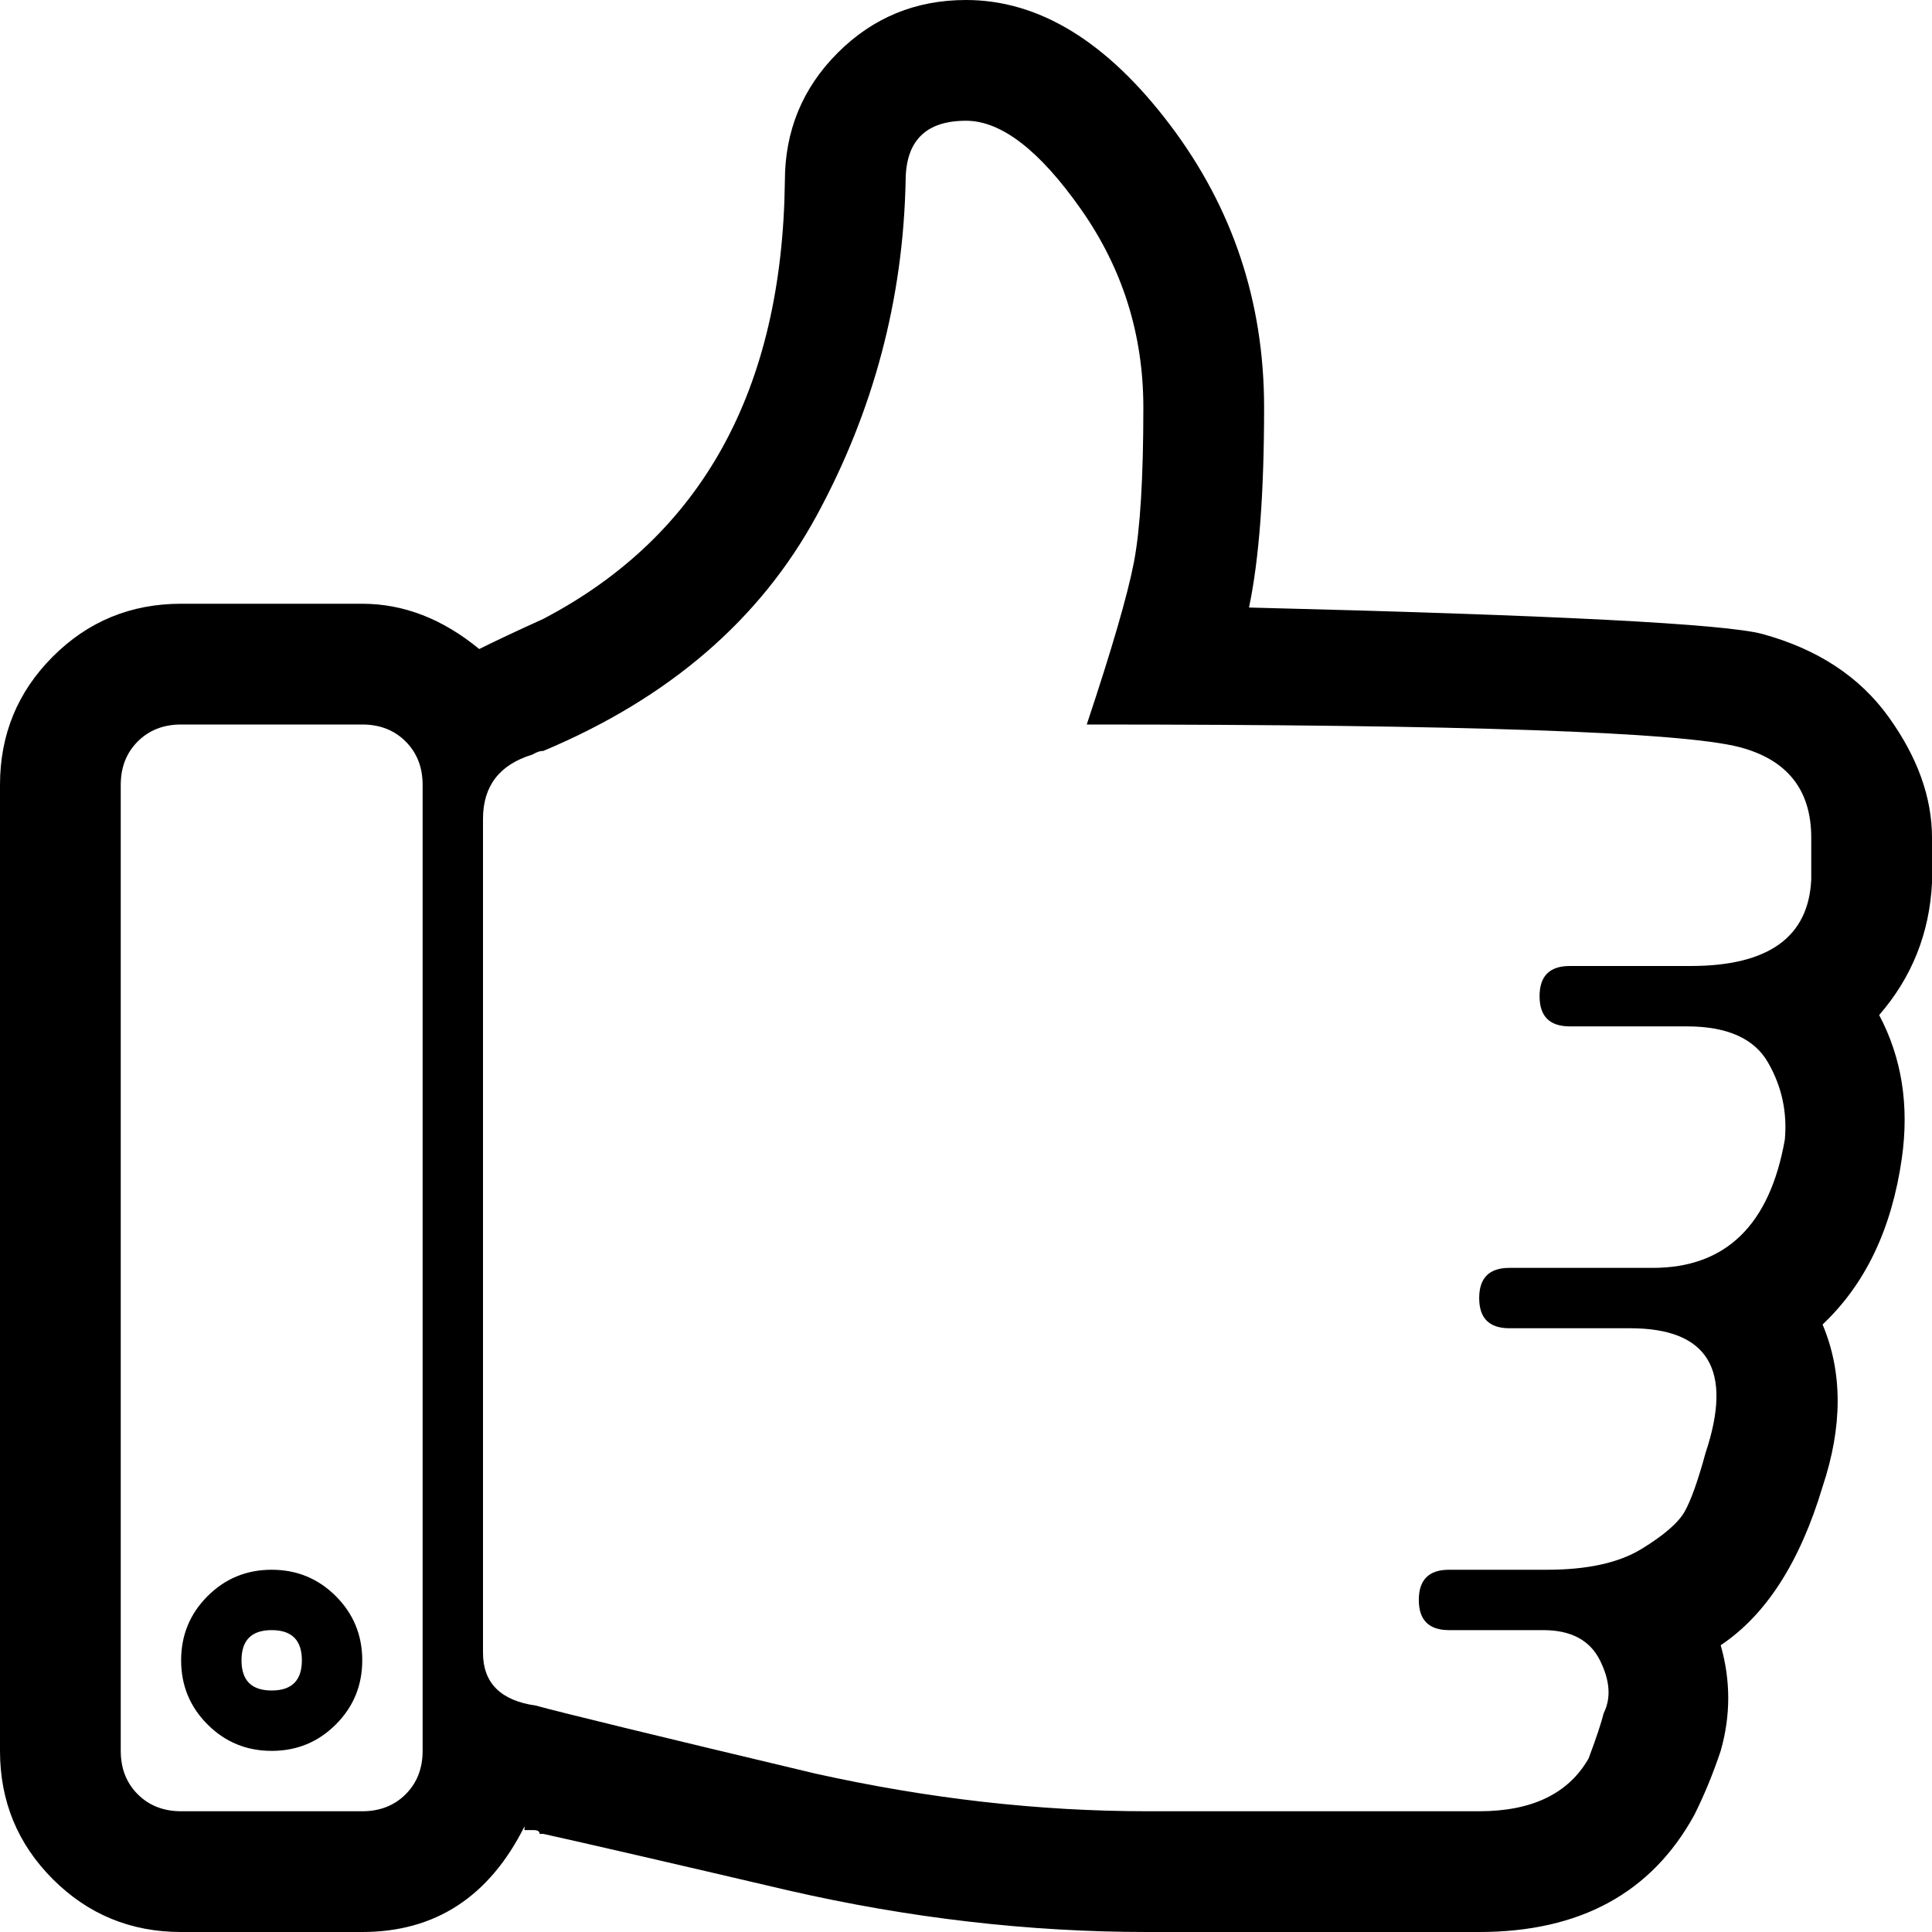
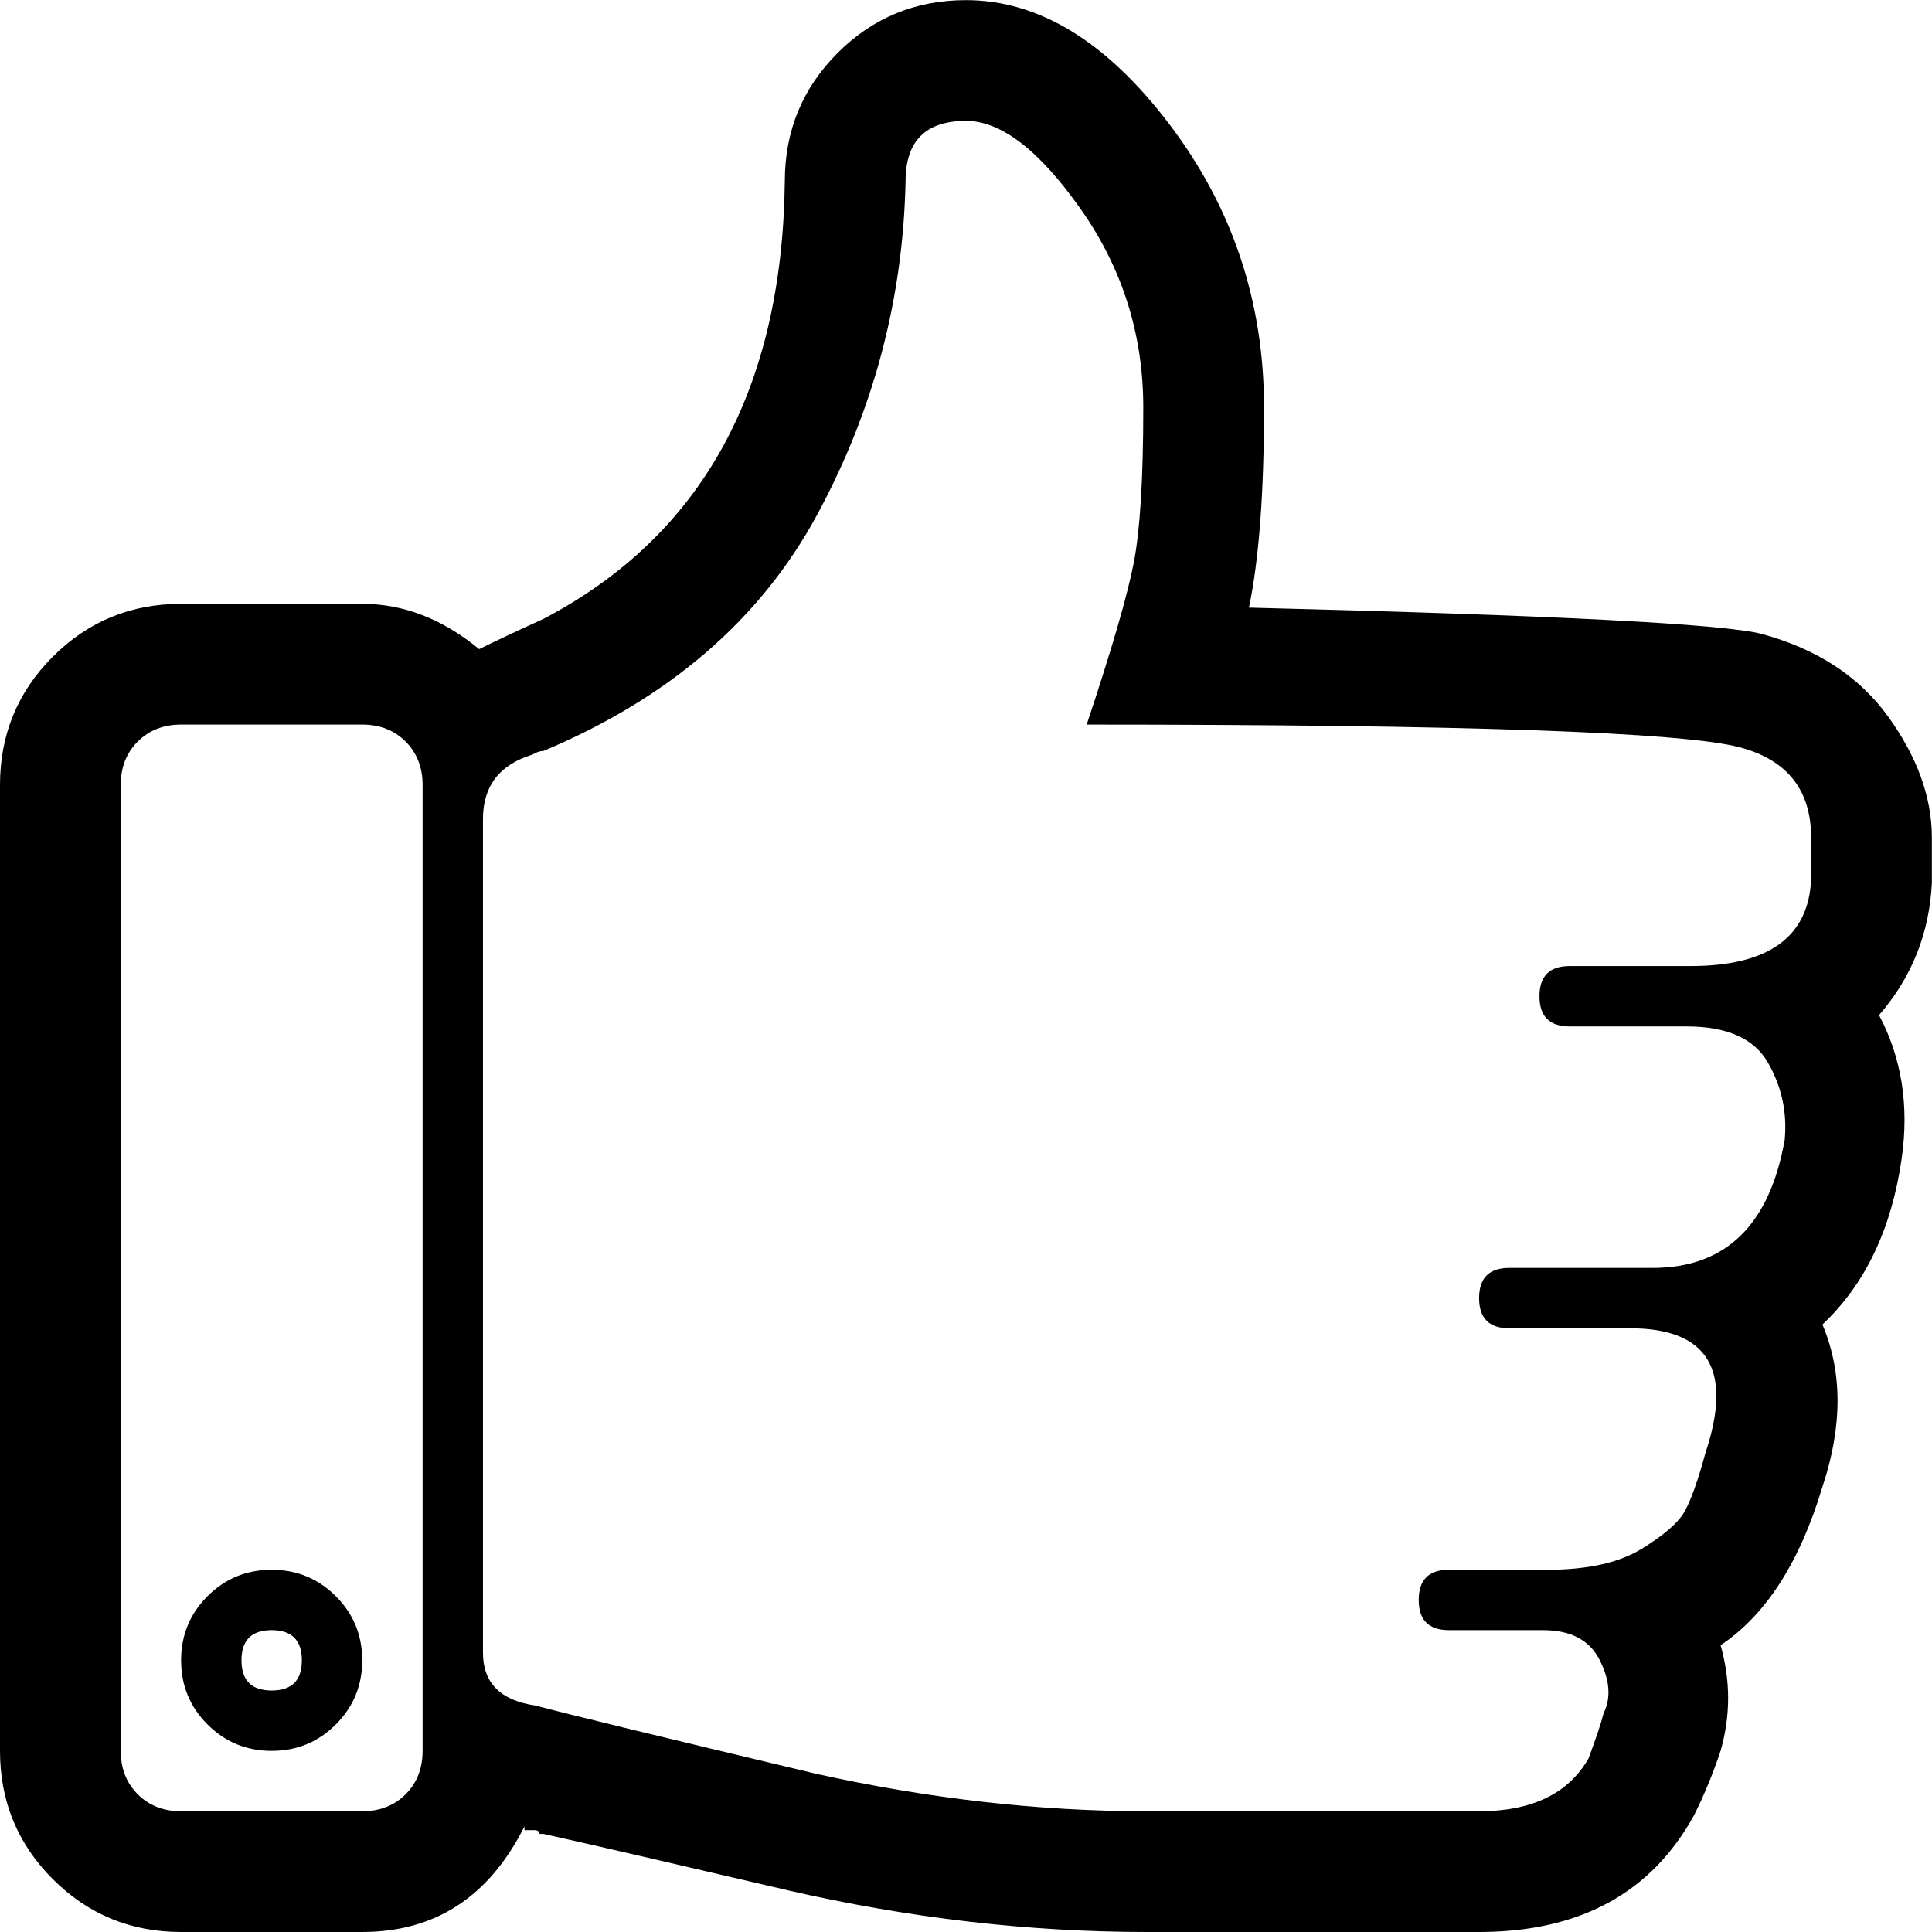
- <svg xmlns="http://www.w3.org/2000/svg" height="1000px" width="1000px">
-   <g>
-     <path d="M0 906.25c0 0 0 -500 0 -500c0 -26.042 9.115 -48.177 27.344 -66.406c18.229 -18.229 40.364 -27.344 66.406 -27.344c0 0 93.75 0 93.75 0c21.384 0 41.567 7.813 60.547 23.438c7.812 -3.907 18.88 -9.115 33.203 -15.625c82.031 -42.969 123.698 -118.49 125 -226.563c0 -26.042 9.115 -48.177 27.344 -66.406c18.229 -18.229 40.364 -27.344 66.406 -27.344c37.76 0 72.917 21.484 105.469 64.453c32.552 42.969 48.828 91.797 48.828 146.484c0 44.271 -2.604 78.777 -7.813 103.516c157.552 3.906 246.094 8.464 265.625 13.672c28.646 7.812 50.456 22.135 65.43 42.969c14.974 20.833 22.461 41.666 22.461 62.5c0 0 0 15.625 0 15.625c0 0 0 7.812 0 7.812c-1.302 26.042 -10.417 48.828 -27.344 68.36c11.719 22.135 15.625 46.875 11.719 74.218c-5.208 36.459 -18.88 65.105 -41.016 85.938c10.417 24.739 10.417 52.734 0 83.984c-11.718 39.063 -29.297 66.406 -52.734 82.031c5.208 18.23 5.208 36.459 0 54.688c-3.906 11.719 -8.464 22.786 -13.672 33.203c-22.135 40.365 -59.245 60.547 -111.328 60.547c0 0 -171.875 0 -171.875 0c-61.198 0 -123.047 -7.161 -185.547 -21.484c-61.198 -14.323 -103.515 -24.089 -126.953 -29.297c0 0 -1.953 0 -1.953 0c0 -1.302 -0.977 -1.953 -2.93 -1.953c0 0 -4.883 0 -4.883 0c0 0 0 -1.954 0 -1.954c-18.229 36.459 -46.224 54.688 -83.984 54.688c0 0 -93.75 0 -93.75 0c-26.042 0 -48.177 -9.115 -66.406 -27.344c-18.229 -18.229 -27.344 -40.364 -27.344 -66.406c0 0 0 0 0 0m62.5 0c0 9.115 2.93 16.602 8.789 22.461c5.859 5.859 13.346 8.789 22.461 8.789c0 0 93.75 0 93.75 0c9.115 0 16.602 -2.93 22.461 -8.789c5.859 -5.859 8.789 -13.346 8.789 -22.461c0 0 0 -500 0 -500c0 -9.115 -2.93 -16.602 -8.789 -22.461c-5.859 -5.859 -13.346 -8.789 -22.461 -8.789c0 0 -93.75 0 -93.75 0c-9.115 0 -16.602 2.93 -22.461 8.789c-5.859 5.859 -8.789 13.346 -8.789 22.461c0 0 0 500 0 500c0 0 0 0 0 0m31.25 -46.875c0 -13.021 4.557 -24.089 13.672 -33.203c9.114 -9.115 20.182 -13.672 33.203 -13.672c13.021 0 24.089 4.557 33.203 13.672c9.115 9.114 13.672 20.182 13.672 33.203c0 13.021 -4.557 24.089 -13.672 33.203c-9.114 9.115 -20.182 13.672 -33.203 13.672c-13.021 0 -24.089 -4.557 -33.203 -13.672c-9.115 -9.114 -13.672 -20.182 -13.672 -33.203c0 0 0 0 0 0m31.25 0c0 10.417 5.208 15.625 15.625 15.625c10.417 0 15.625 -5.208 15.625 -15.625c0 -10.417 -5.208 -15.625 -15.625 -15.625c-10.417 0 -15.625 5.208 -15.625 15.625c0 0 0 0 0 0m125 -3.906c0 15.625 9.115 24.739 27.344 27.343c14.323 3.907 62.5 15.625 144.531 35.157c58.594 13.021 115.885 19.531 171.875 19.531c0 0 171.875 0 171.875 0c27.344 0 46.224 -9.115 56.641 -27.344c3.906 -10.416 6.51 -18.229 7.812 -23.437c3.906 -7.813 3.255 -16.927 -1.953 -27.344c-5.208 -10.417 -14.974 -15.625 -29.297 -15.625c0 0 -48.828 0 -48.828 0c-10.417 0 -15.625 -5.208 -15.625 -15.625c0 -10.417 5.208 -15.625 15.625 -15.625c0 0 50.781 0 50.781 0c20.834 0 37.11 -3.581 48.828 -10.742c11.719 -7.162 19.206 -13.672 22.461 -19.531c3.256 -5.86 6.836 -15.951 10.743 -30.274c14.322 -42.969 1.302 -64.453 -39.063 -64.453c0 0 -62.5 0 -62.5 0c-10.417 0 -15.625 -5.208 -15.625 -15.625c0 -10.417 5.208 -15.625 15.625 -15.625c0 0 74.219 0 74.219 0c37.76 0 60.547 -22.135 68.359 -66.406c1.302 -14.323 -1.627 -27.67 -8.789 -40.039c-7.161 -12.37 -21.159 -18.555 -41.992 -18.555c0 0 -60.547 0 -60.547 0c-10.417 0 -15.625 -5.208 -15.625 -15.625c0 -10.417 5.208 -15.625 15.625 -15.625c0 0 62.5 0 62.5 0c40.365 0 61.198 -14.974 62.5 -44.922c0 0 0 -21.484 0 -21.484c0 -24.74 -12.37 -40.365 -37.109 -46.875c-29.948 -7.813 -142.579 -11.719 -337.891 -11.719c13.021 -39.063 21.159 -67.057 24.414 -83.984c3.255 -16.927 4.883 -43.62 4.883 -80.079c0 -37.76 -10.742 -71.94 -32.227 -102.539c-21.484 -30.599 -41.341 -45.898 -59.57 -45.898c-20.833 0 -31.25 10.417 -31.25 31.25c-1.302 61.198 -16.602 118.815 -45.898 172.852c-29.297 54.036 -76.498 94.726 -141.602 122.07c-1.302 0 -2.604 0.325 -3.906 0.976c0 0 -1.953 0.977 -1.953 0.977c-16.927 5.208 -25.391 16.276 -25.391 33.203c0 0 0 431.641 0 431.641c0 0 0 0 0 0" />
-   </g>
+ <svg xmlns="http://www.w3.org/2000/svg" height="1000" width="1000">
+   <path d="M0 906.256v-499.968q0-39.06 27.342-66.402t66.402-27.342h93.744q32.074 0 60.543 23.436 11.718-5.859 33.201-15.624 123.039-64.449 124.992-226.548 0-39.06 27.342-66.402t66.402-27.342q56.637 0 105.462 64.449t48.825 146.475q0 66.402-7.812 103.509 236.313 5.859 265.608 13.671 42.966 11.718 65.425 42.966t22.46 62.496v23.436q-1.953 39.06-27.342 68.355 17.577 33.201 11.718 74.214-7.812 54.684-41.013 85.932 15.624 37.107 0 83.979-17.577 58.59-52.731 82.026 7.812 27.342 0 54.684-5.859 17.577-13.671 33.201-33.201 60.543-111.321 60.543h-171.864q-91.791 0-185.535-21.483-91.791-21.483-126.945-29.295h-1.953q0-1.953-2.929-1.953h-4.883v-1.953q-27.342 54.684-83.979 54.684h-93.744q-39.06 0-66.402-27.342t-27.342-66.402zm62.496 0q0 13.671 8.789 22.46t22.46 8.789h93.744q13.671 0 22.46-8.789t8.789-22.46v-499.968q0-13.671-8.789-22.46t-22.46-8.789h-93.744q-13.671 0-22.46 8.789t-8.789 22.46v499.968zm31.248-46.872q0-19.53 13.671-33.201t33.201-13.671 33.201 13.671 13.671 33.201-13.671 33.201-33.201 13.671-33.201-13.671-13.671-33.201zm31.248 0q0 15.624 15.624 15.624t15.624-15.624-15.624-15.624-15.624 15.624zm124.992-3.906q0 23.436 27.342 27.342 21.483 5.859 144.522 35.154 87.885 19.53 171.864 19.53h171.864q41.013 0 56.637-27.342 5.859-15.624 7.812-23.436 5.859-11.718-1.953-27.342t-29.295-15.624h-48.825q-15.624 0-15.624-15.624t15.624-15.624h50.778q31.248 0 48.825-10.742t22.46-19.53 10.742-30.271q21.483-64.449-39.06-64.449h-62.496q-15.624 0-15.624-15.624t15.624-15.624h74.214q56.637 0 68.355-66.402 1.953-21.483-8.789-40.037t-41.989-18.553h-60.543q-15.624 0-15.624-15.624t15.624-15.624h62.496q60.543 0 62.496-44.919v-21.483q0-37.107-37.107-46.872-44.919-11.718-337.869-11.718 19.53-58.59 24.413-83.979t4.883-80.073q0-56.637-32.224-102.532t-59.567-45.895q-31.248 0-31.248 31.248-1.953 91.791-45.895 172.841t-141.593 122.063q-1.953 0-3.906.977l-1.953.977q-25.389 7.812-25.389 33.201v431.613z" />
</svg>
